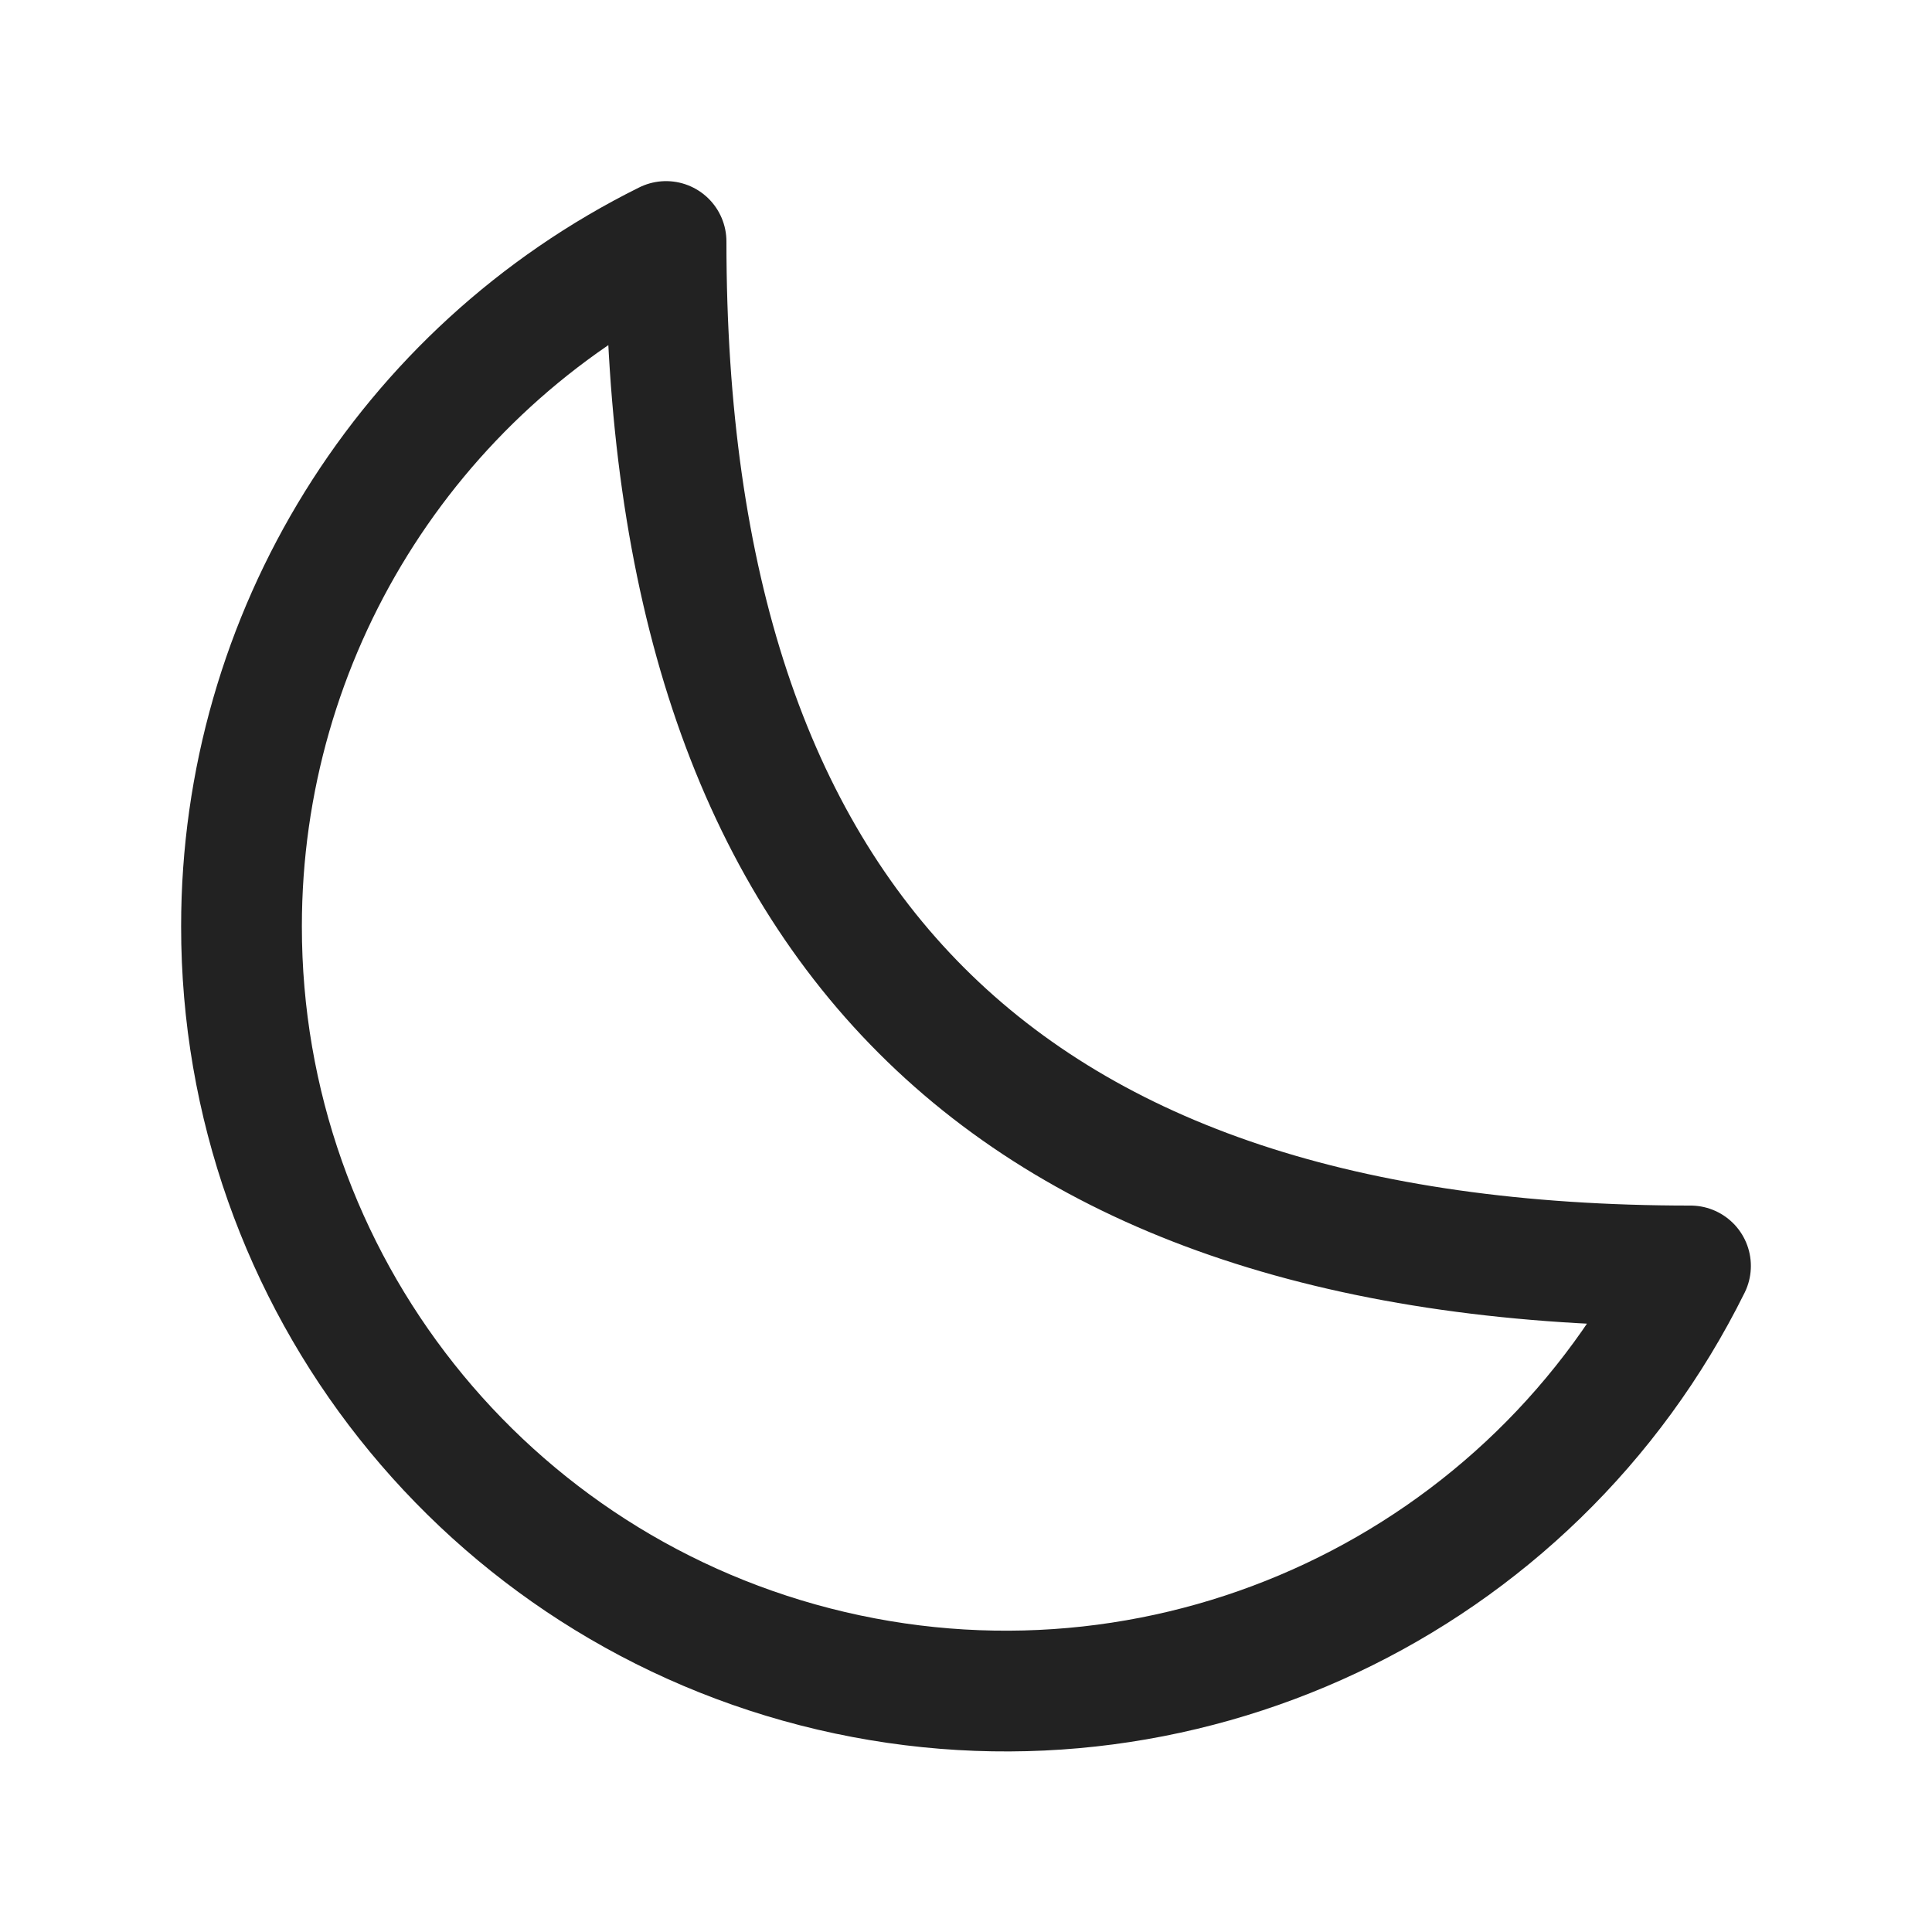
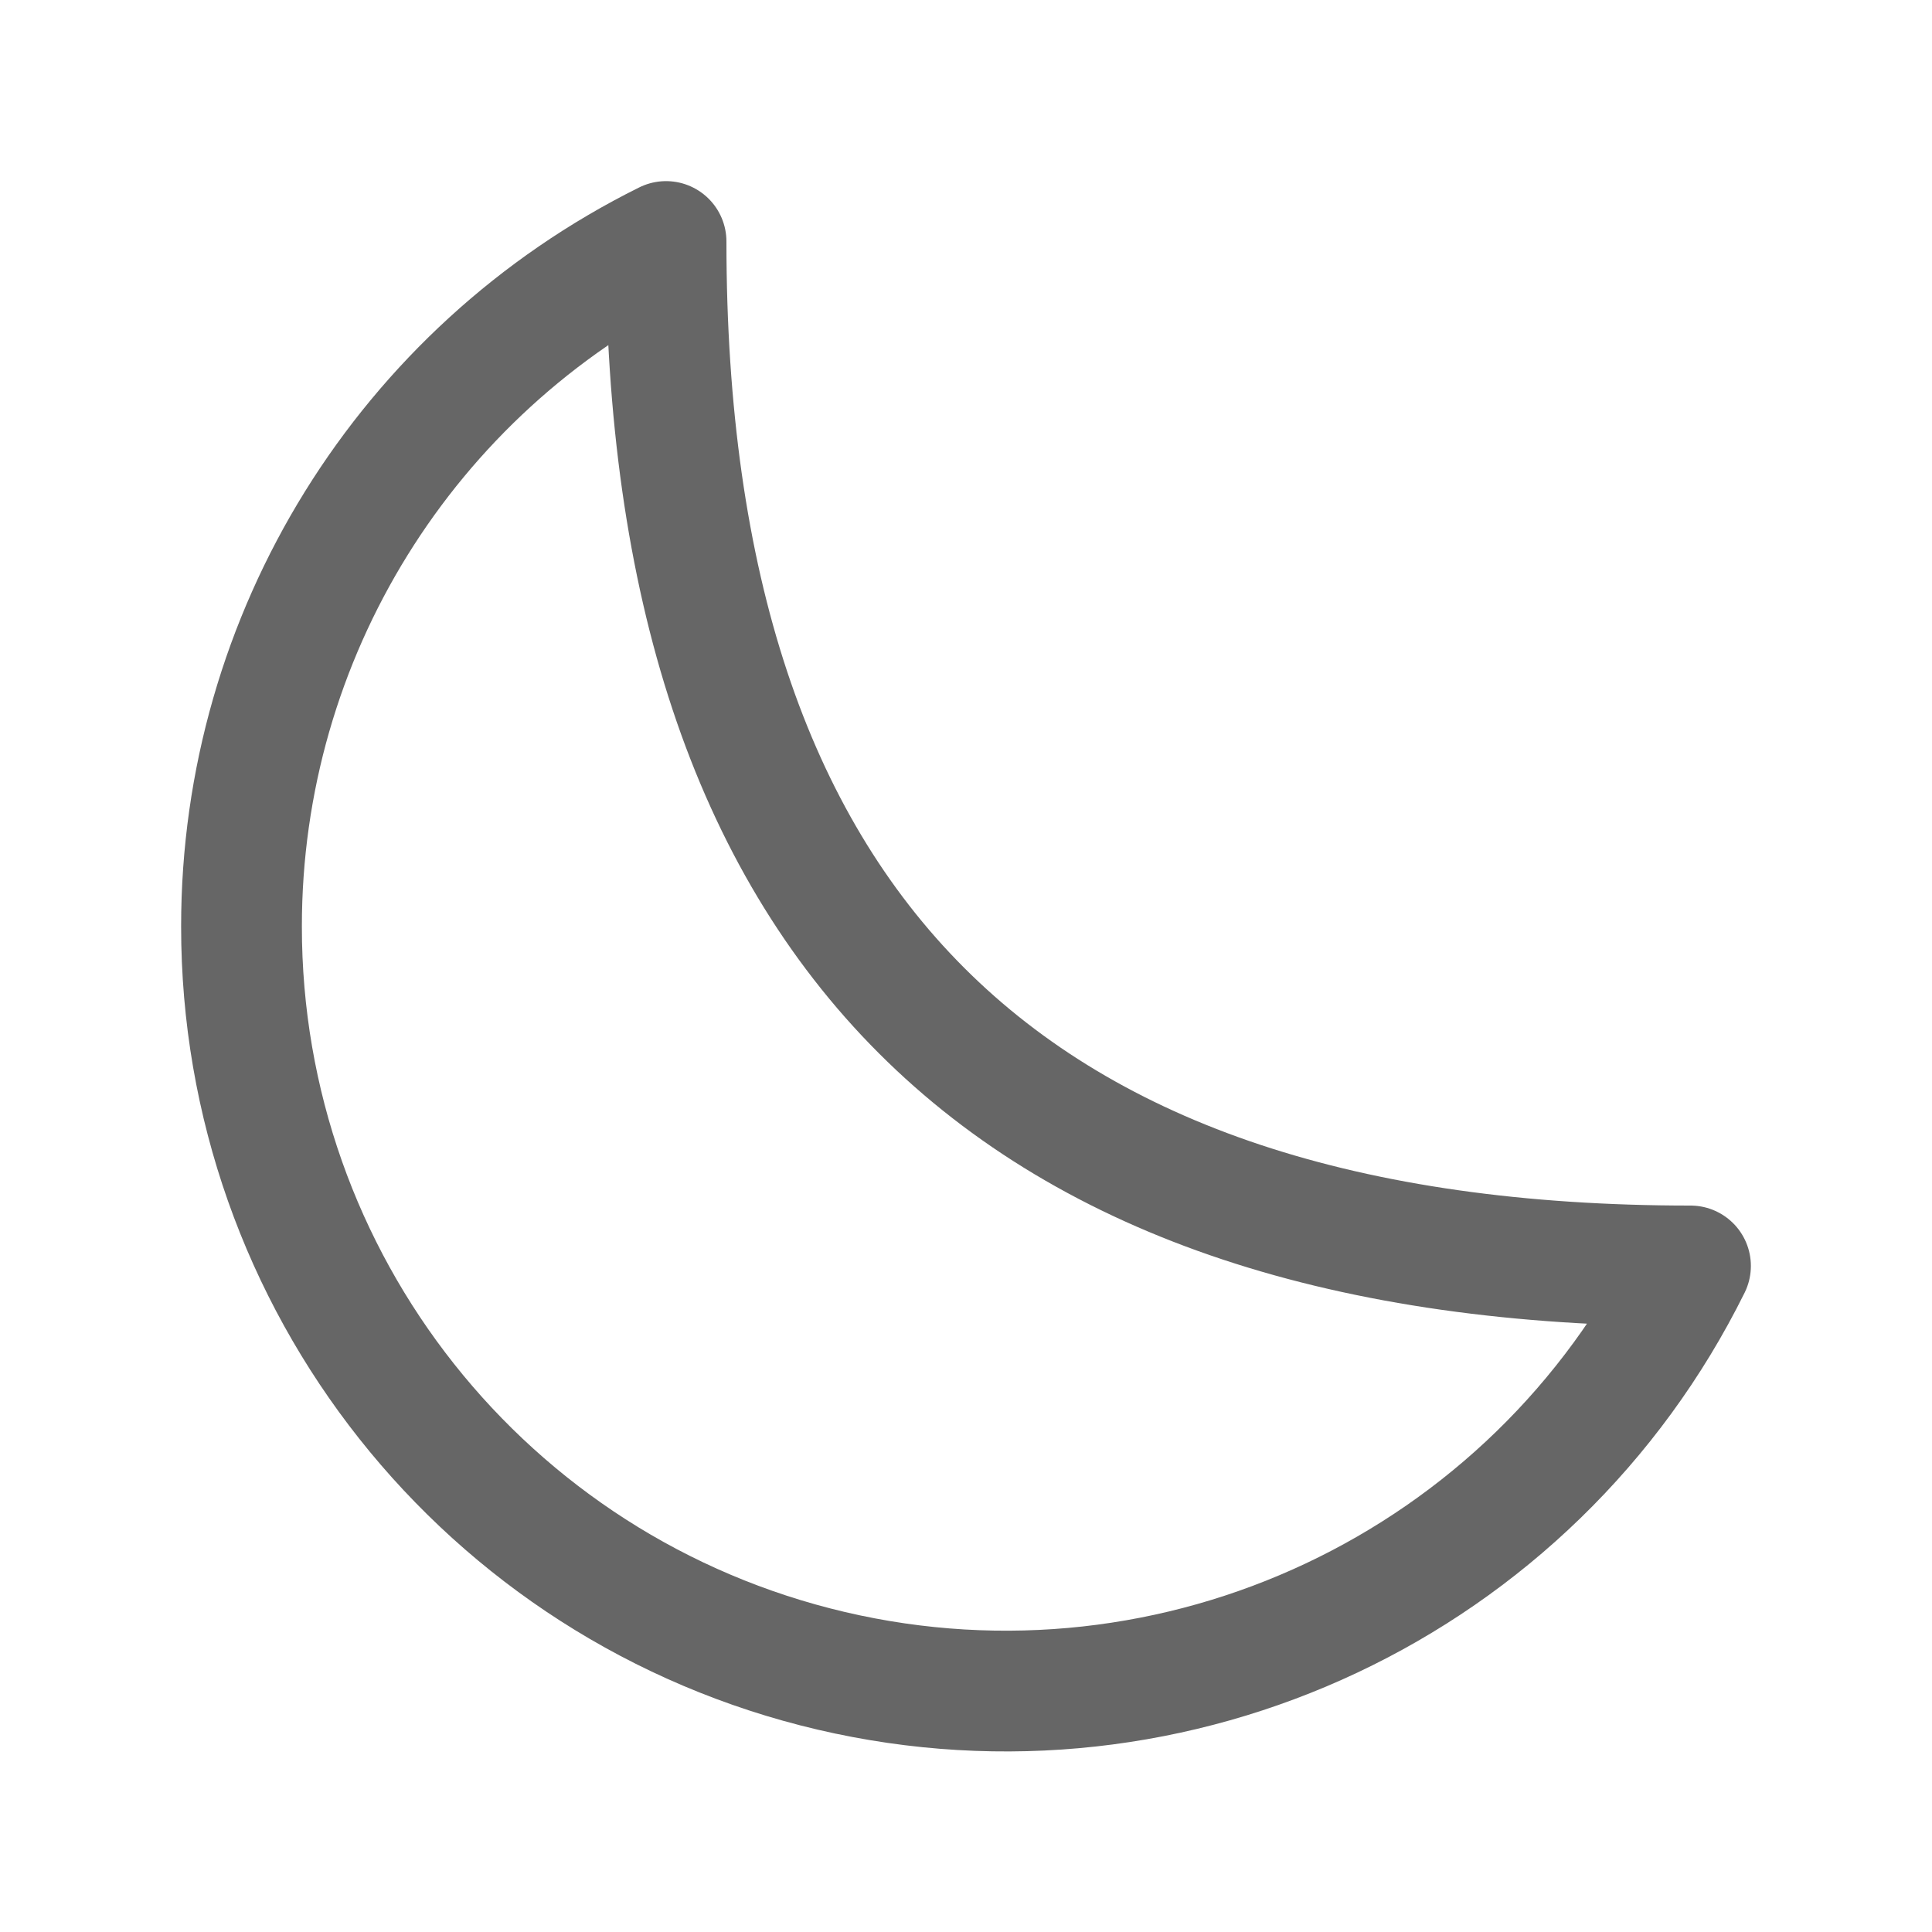
<svg xmlns="http://www.w3.org/2000/svg" width="24" height="24" fill="none" stroke-width="1.5" color="#000">
-   <path stroke="#222" stroke-linecap="round" stroke-linejoin="round" d="M3 11.507a9.493 9.493 0 0 0 18 4.219c-8.507 0-12.726-4.22-12.726-12.726A9.494 9.494 0 0 0 3 11.507z" />
+   <path stroke="#666" stroke-linecap="round" stroke-linejoin="round" d="M3 11.507a9.493 9.493 0 0 0 18 4.219c-8.507 0-12.726-4.22-12.726-12.726A9.494 9.494 0 0 0 3 11.507z" />
</svg>
